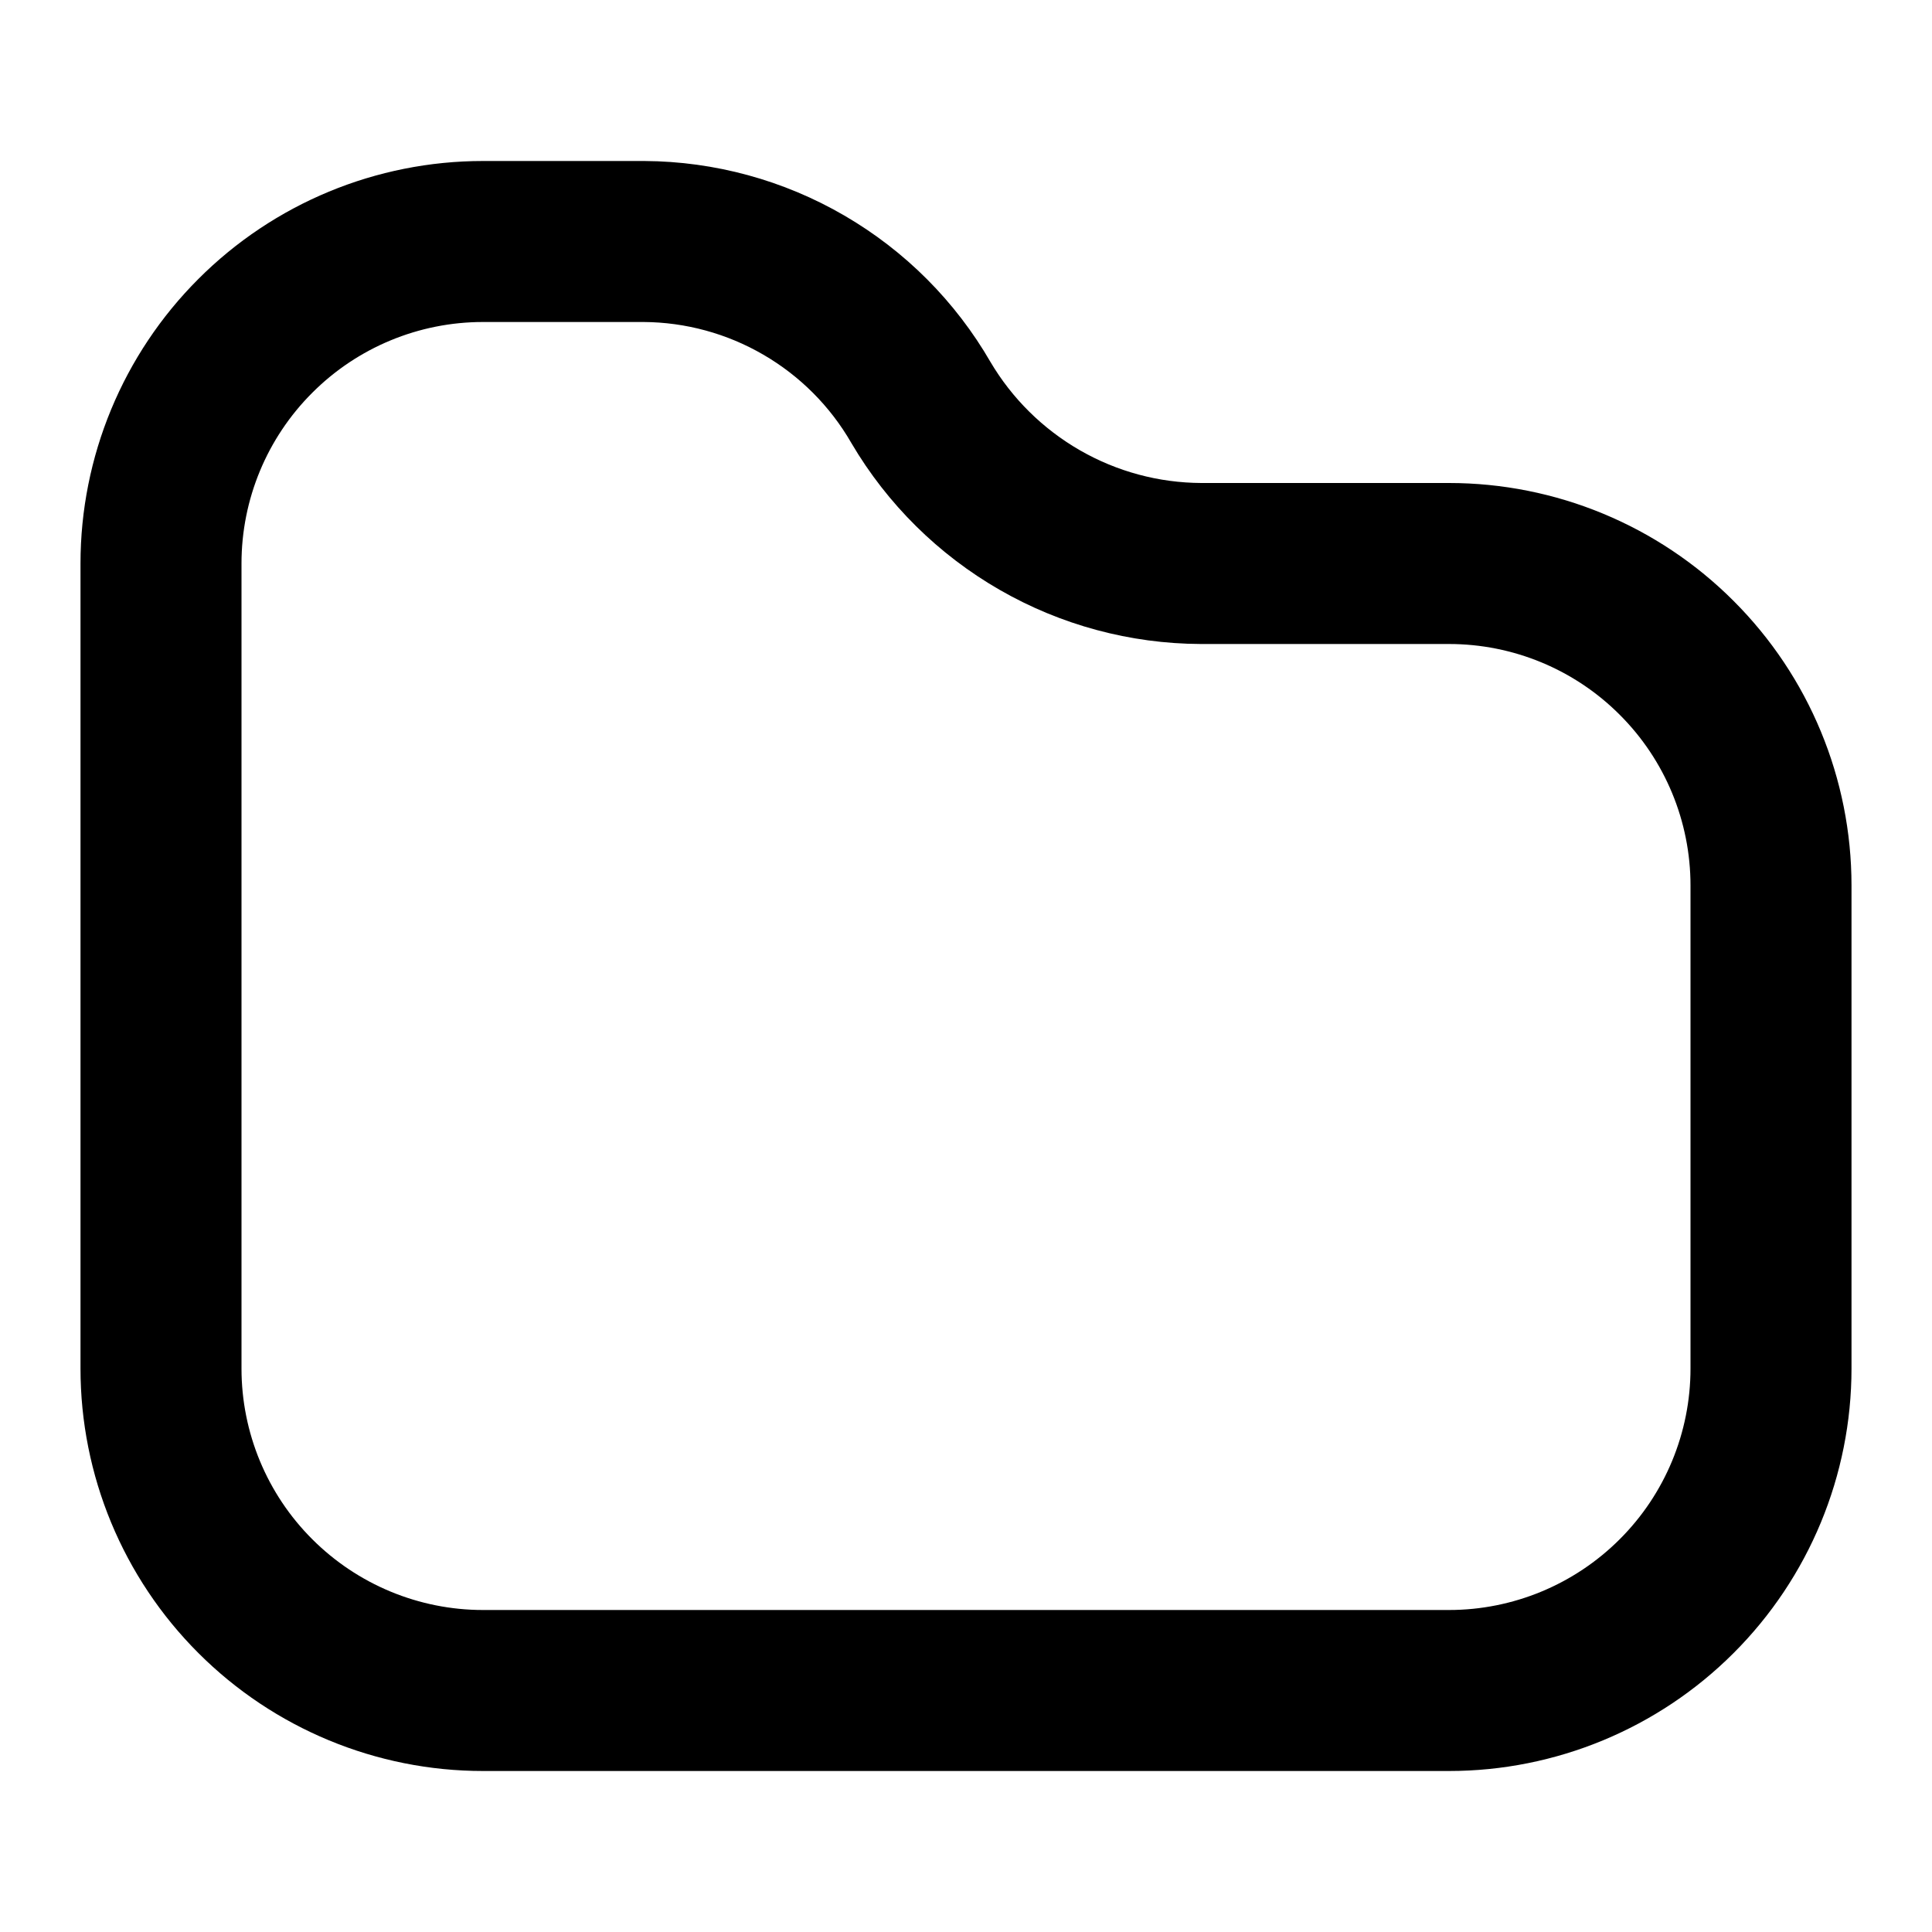
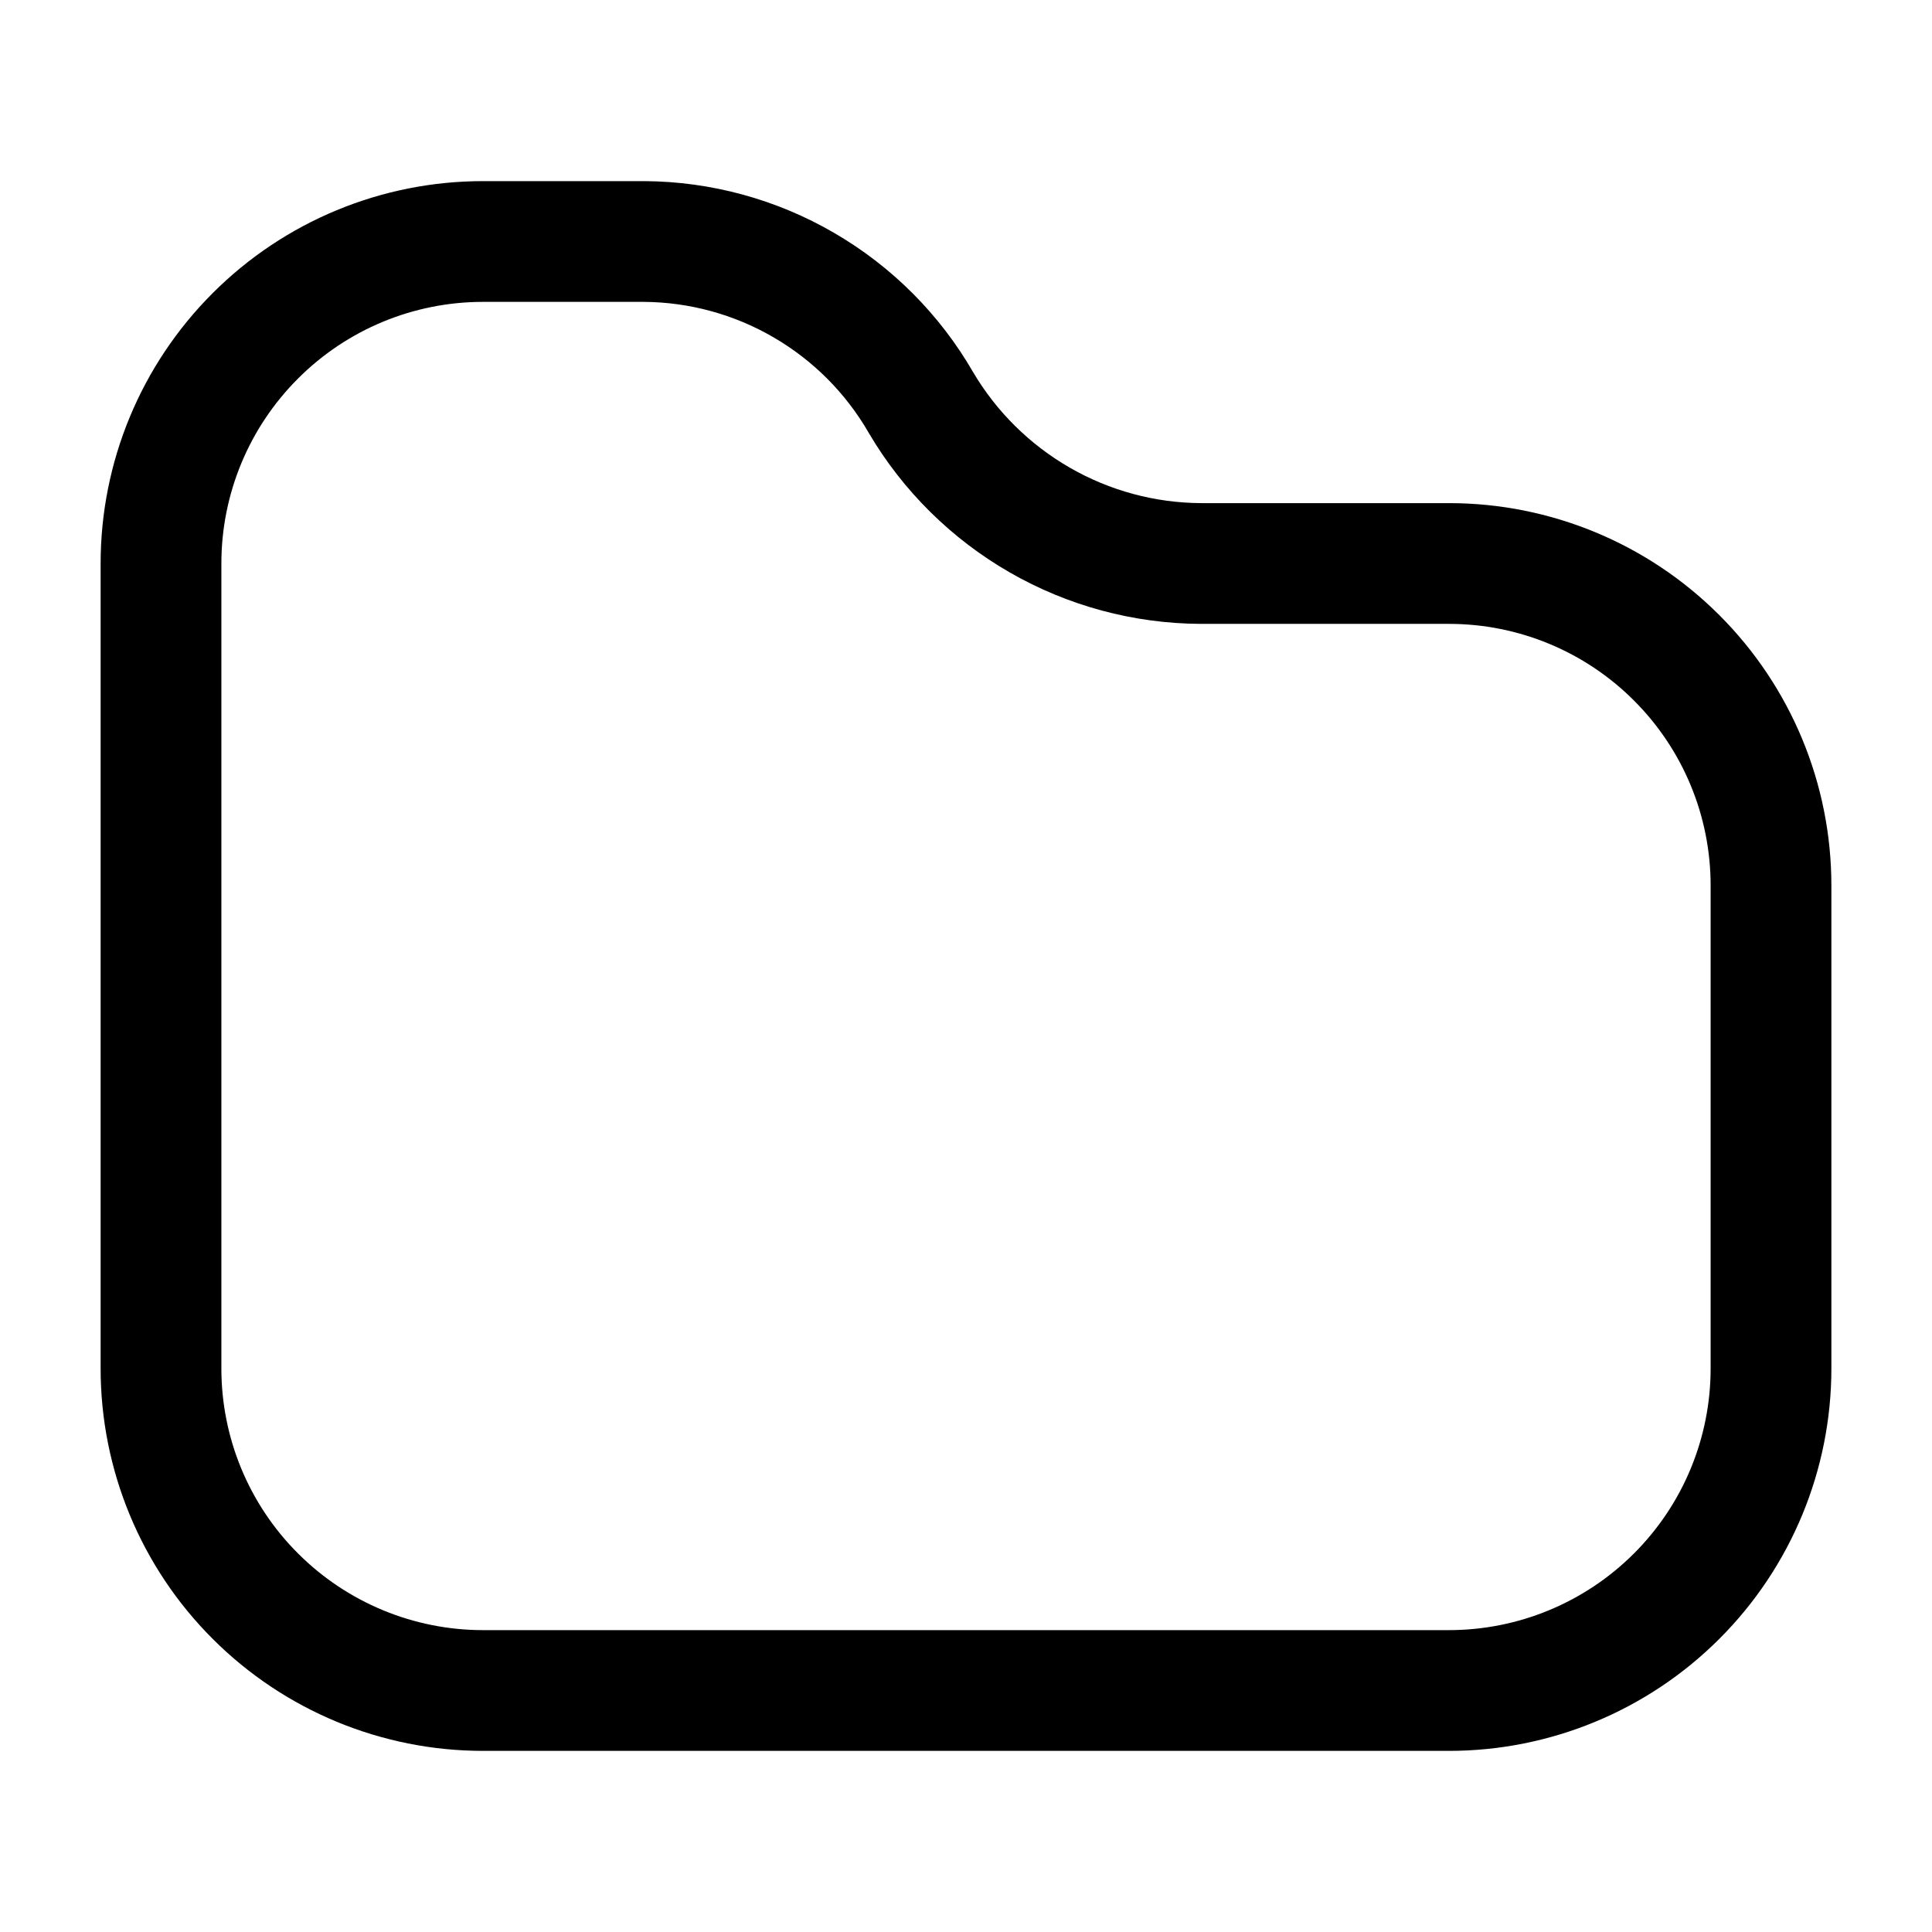
- <svg xmlns="http://www.w3.org/2000/svg" viewBox="0 0 24 24" fill="none">
-   <path d="M6 3H8C8.698 3.004 9.383 3.191 9.986 3.542C10.59 3.893 11.091 4.395 11.44 5C11.797 5.606 12.306 6.109 12.916 6.46C13.526 6.811 14.216 6.997 14.92 7H18C19.061 7 20.078 7.421 20.828 8.172C21.579 8.922 22 9.939 22 11V17C22 18.061 21.579 19.078 20.828 19.828C20.078 20.578 19.061 21 18 21H6C4.939 21 3.922 20.578 3.172 19.828C2.421 19.078 2 18.061 2 17V7C2 5.939 2.421 4.922 3.172 4.172C3.922 3.421 4.939 3 6 3Z" stroke="currentColor" stroke-width="2" stroke-linecap="round" stroke-linejoin="round" />
+ <svg xmlns="http://www.w3.org/2000/svg" width="800px" height="800px" viewBox="0 0 24 24" fill="none">
+   <path d="M6 3H8C8.698 3.004 9.383 3.191 9.986 3.542C10.59 3.893 11.091 4.395 11.44 5C11.797 5.606 12.306 6.109 12.916 6.46C13.526 6.811 14.216 6.997 14.92 7H18C19.061 7 20.078 7.421 20.828 8.172C21.579 8.922 22 9.939 22 11V17C22 18.061 21.579 19.078 20.828 19.828C20.078 20.578 19.061 21 18 21H6C4.939 21 3.922 20.578 3.172 19.828C2.421 19.078 2 18.061 2 17V7C2 5.939 2.421 4.922 3.172 4.172C3.922 3.421 4.939 3 6 3Z" stroke="currentColor" stroke-width="1.5" stroke-linecap="round" stroke-linejoin="round" />
</svg>
